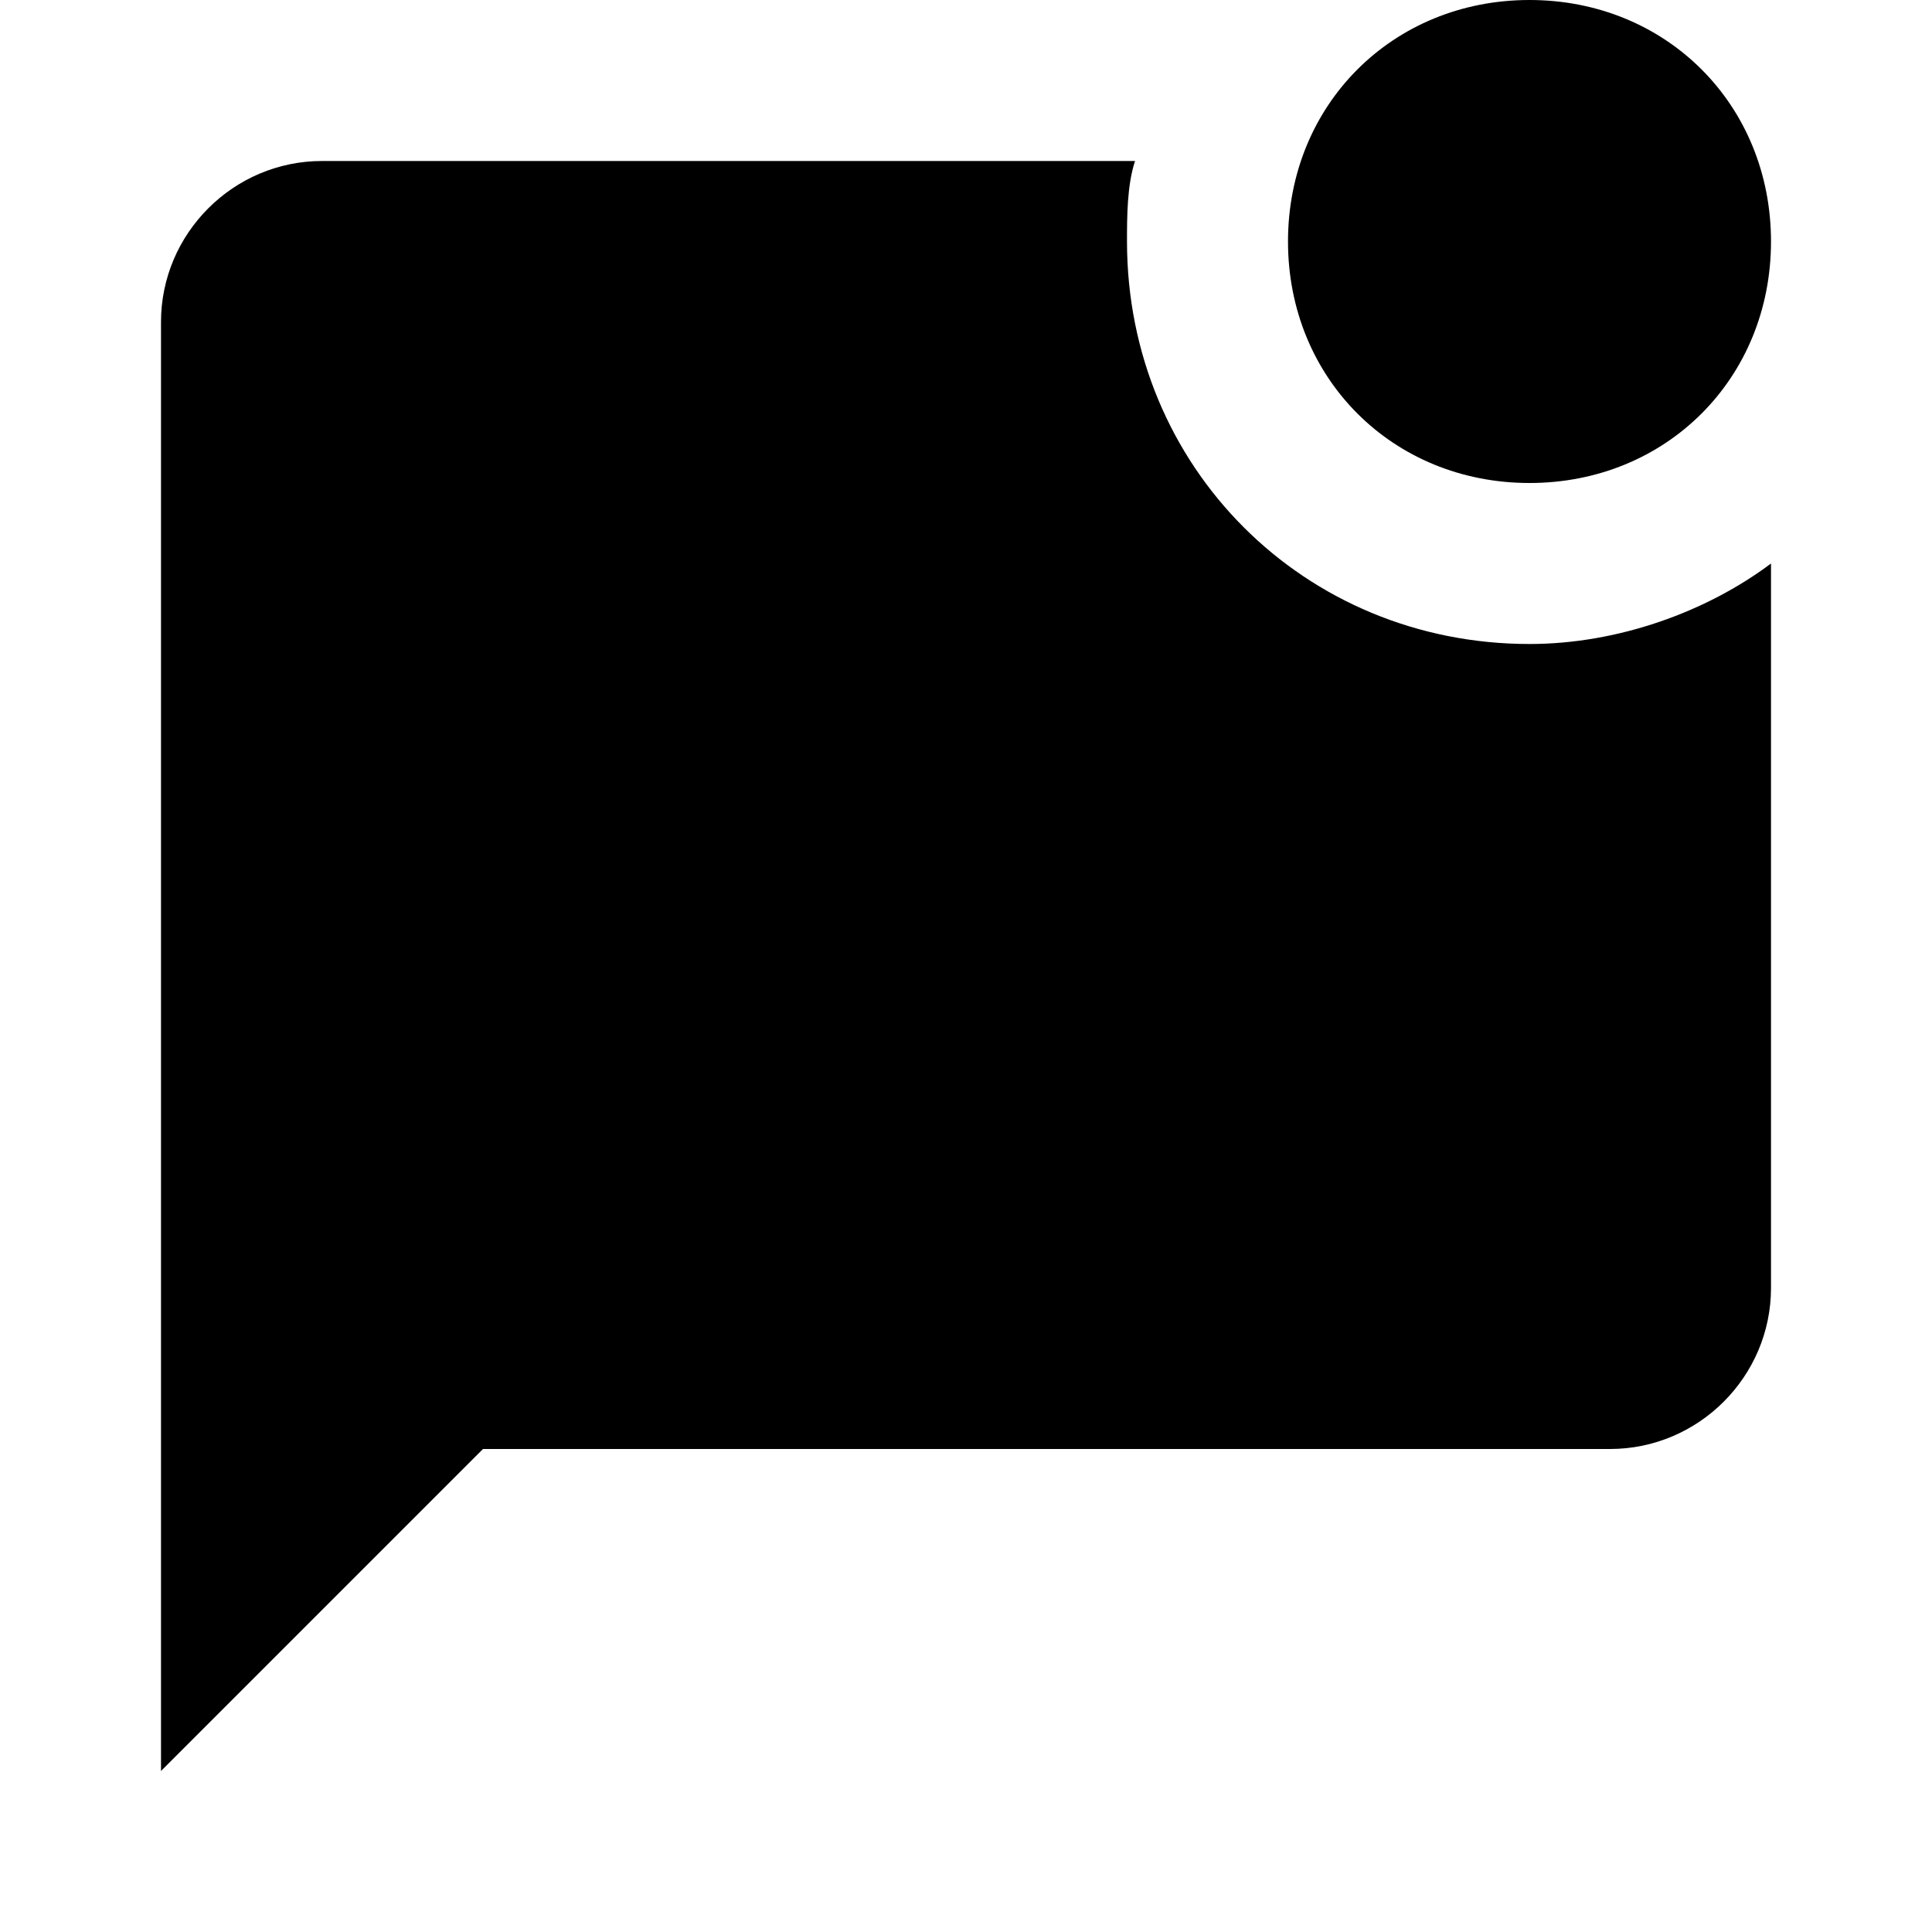
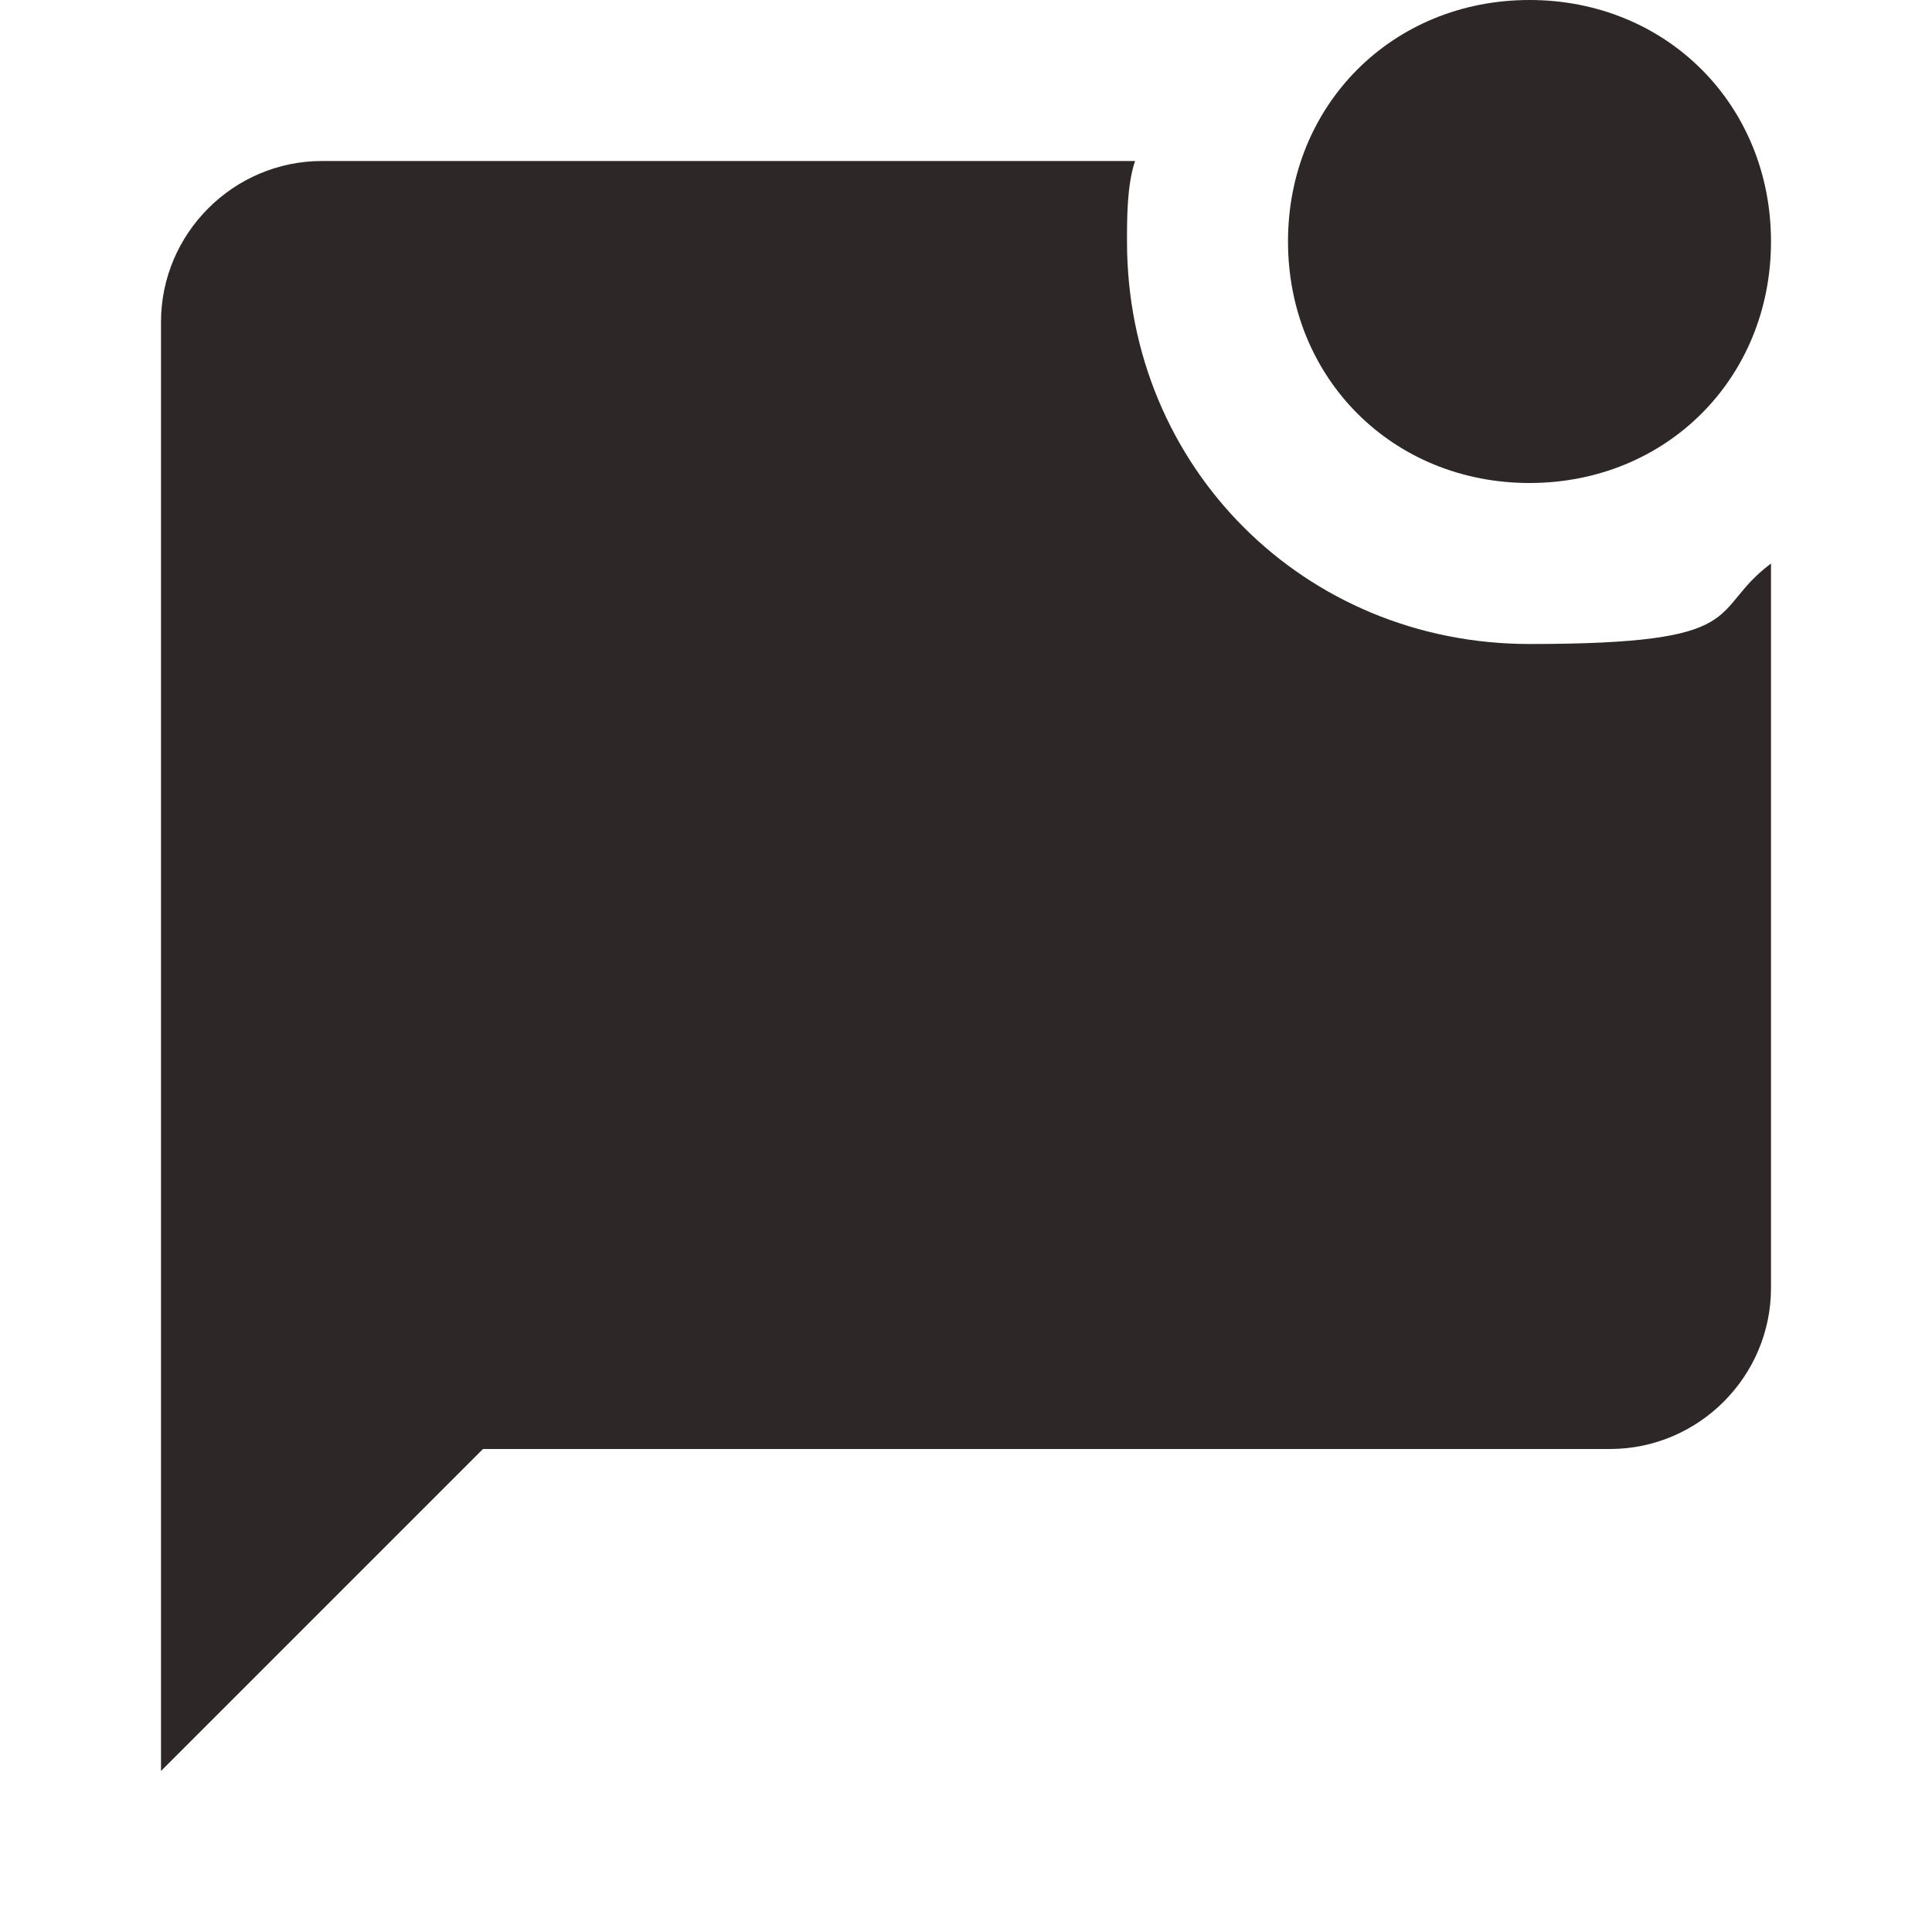
- <svg xmlns="http://www.w3.org/2000/svg" viewBox="0 0 24 24">
-   <path d="M22 7V16C22 17.1 21.1 18 20 18H6L2 22V4C2 2.9 2.9 2 4 2H14.1C14 2.3 14 2.7 14 3C14 5.8 16.2 8 19 8C20.1 8 21.2 7.6 22 7M16 3C16 4.7 17.3 6 19 6S22 4.7 22 3 20.7 0 19 0 16 1.3 16 3Z" />
+ <svg xmlns="http://www.w3.org/2000/svg" id="Layer_1" data-name="Layer 1" version="1.1" viewBox="0 0 24 24">
+   <defs>
+     <style>
+       .cls-1 {
+         fill: #2d2827;
+         stroke-width: 0px;
+       }
+     </style>
+   </defs>
+   <path class="cls-1" d="M22,7v9c0,1.1-.9,2-2,2H6l-4,4V4c0-1.1.9-2,2-2h10.1c-.1.3-.1.7-.1,1,0,2.8,2.2,5,5,5s2.2-.4,3-1M16,3c0,1.7,1.3,3,3,3s3-1.3,3-3-1.3-3-3-3-3,1.3-3,3Z" />
</svg>
